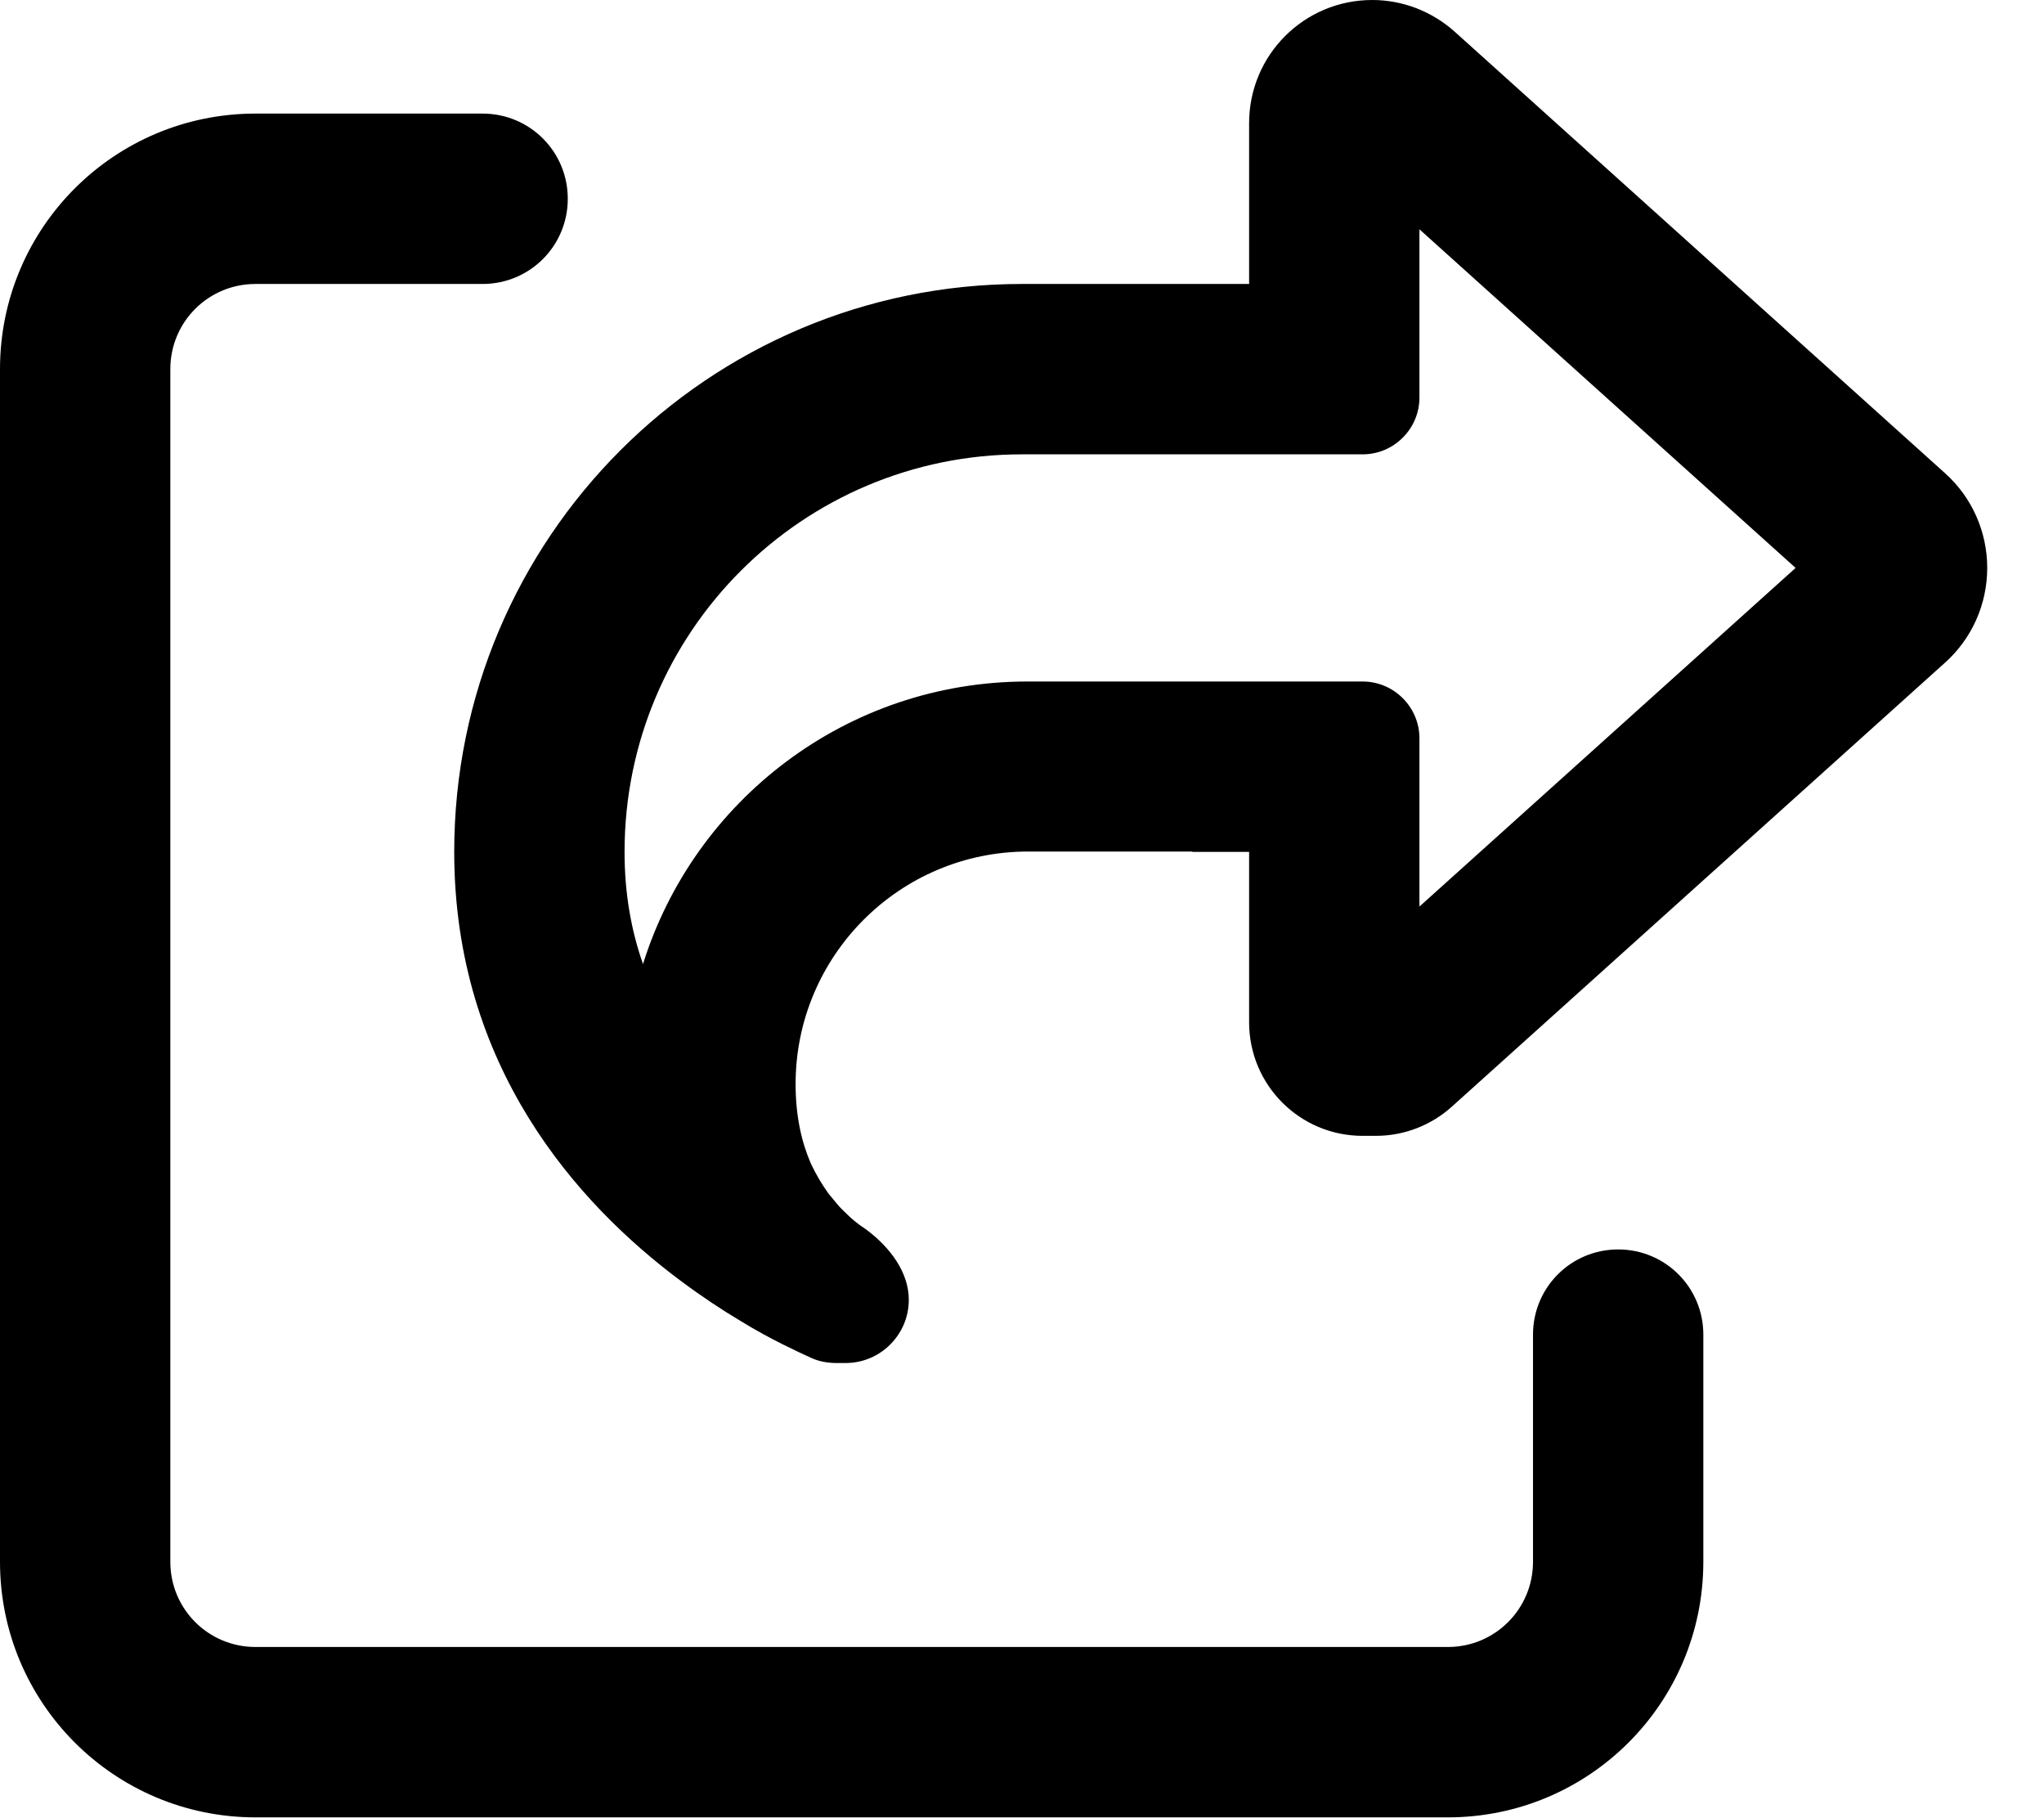
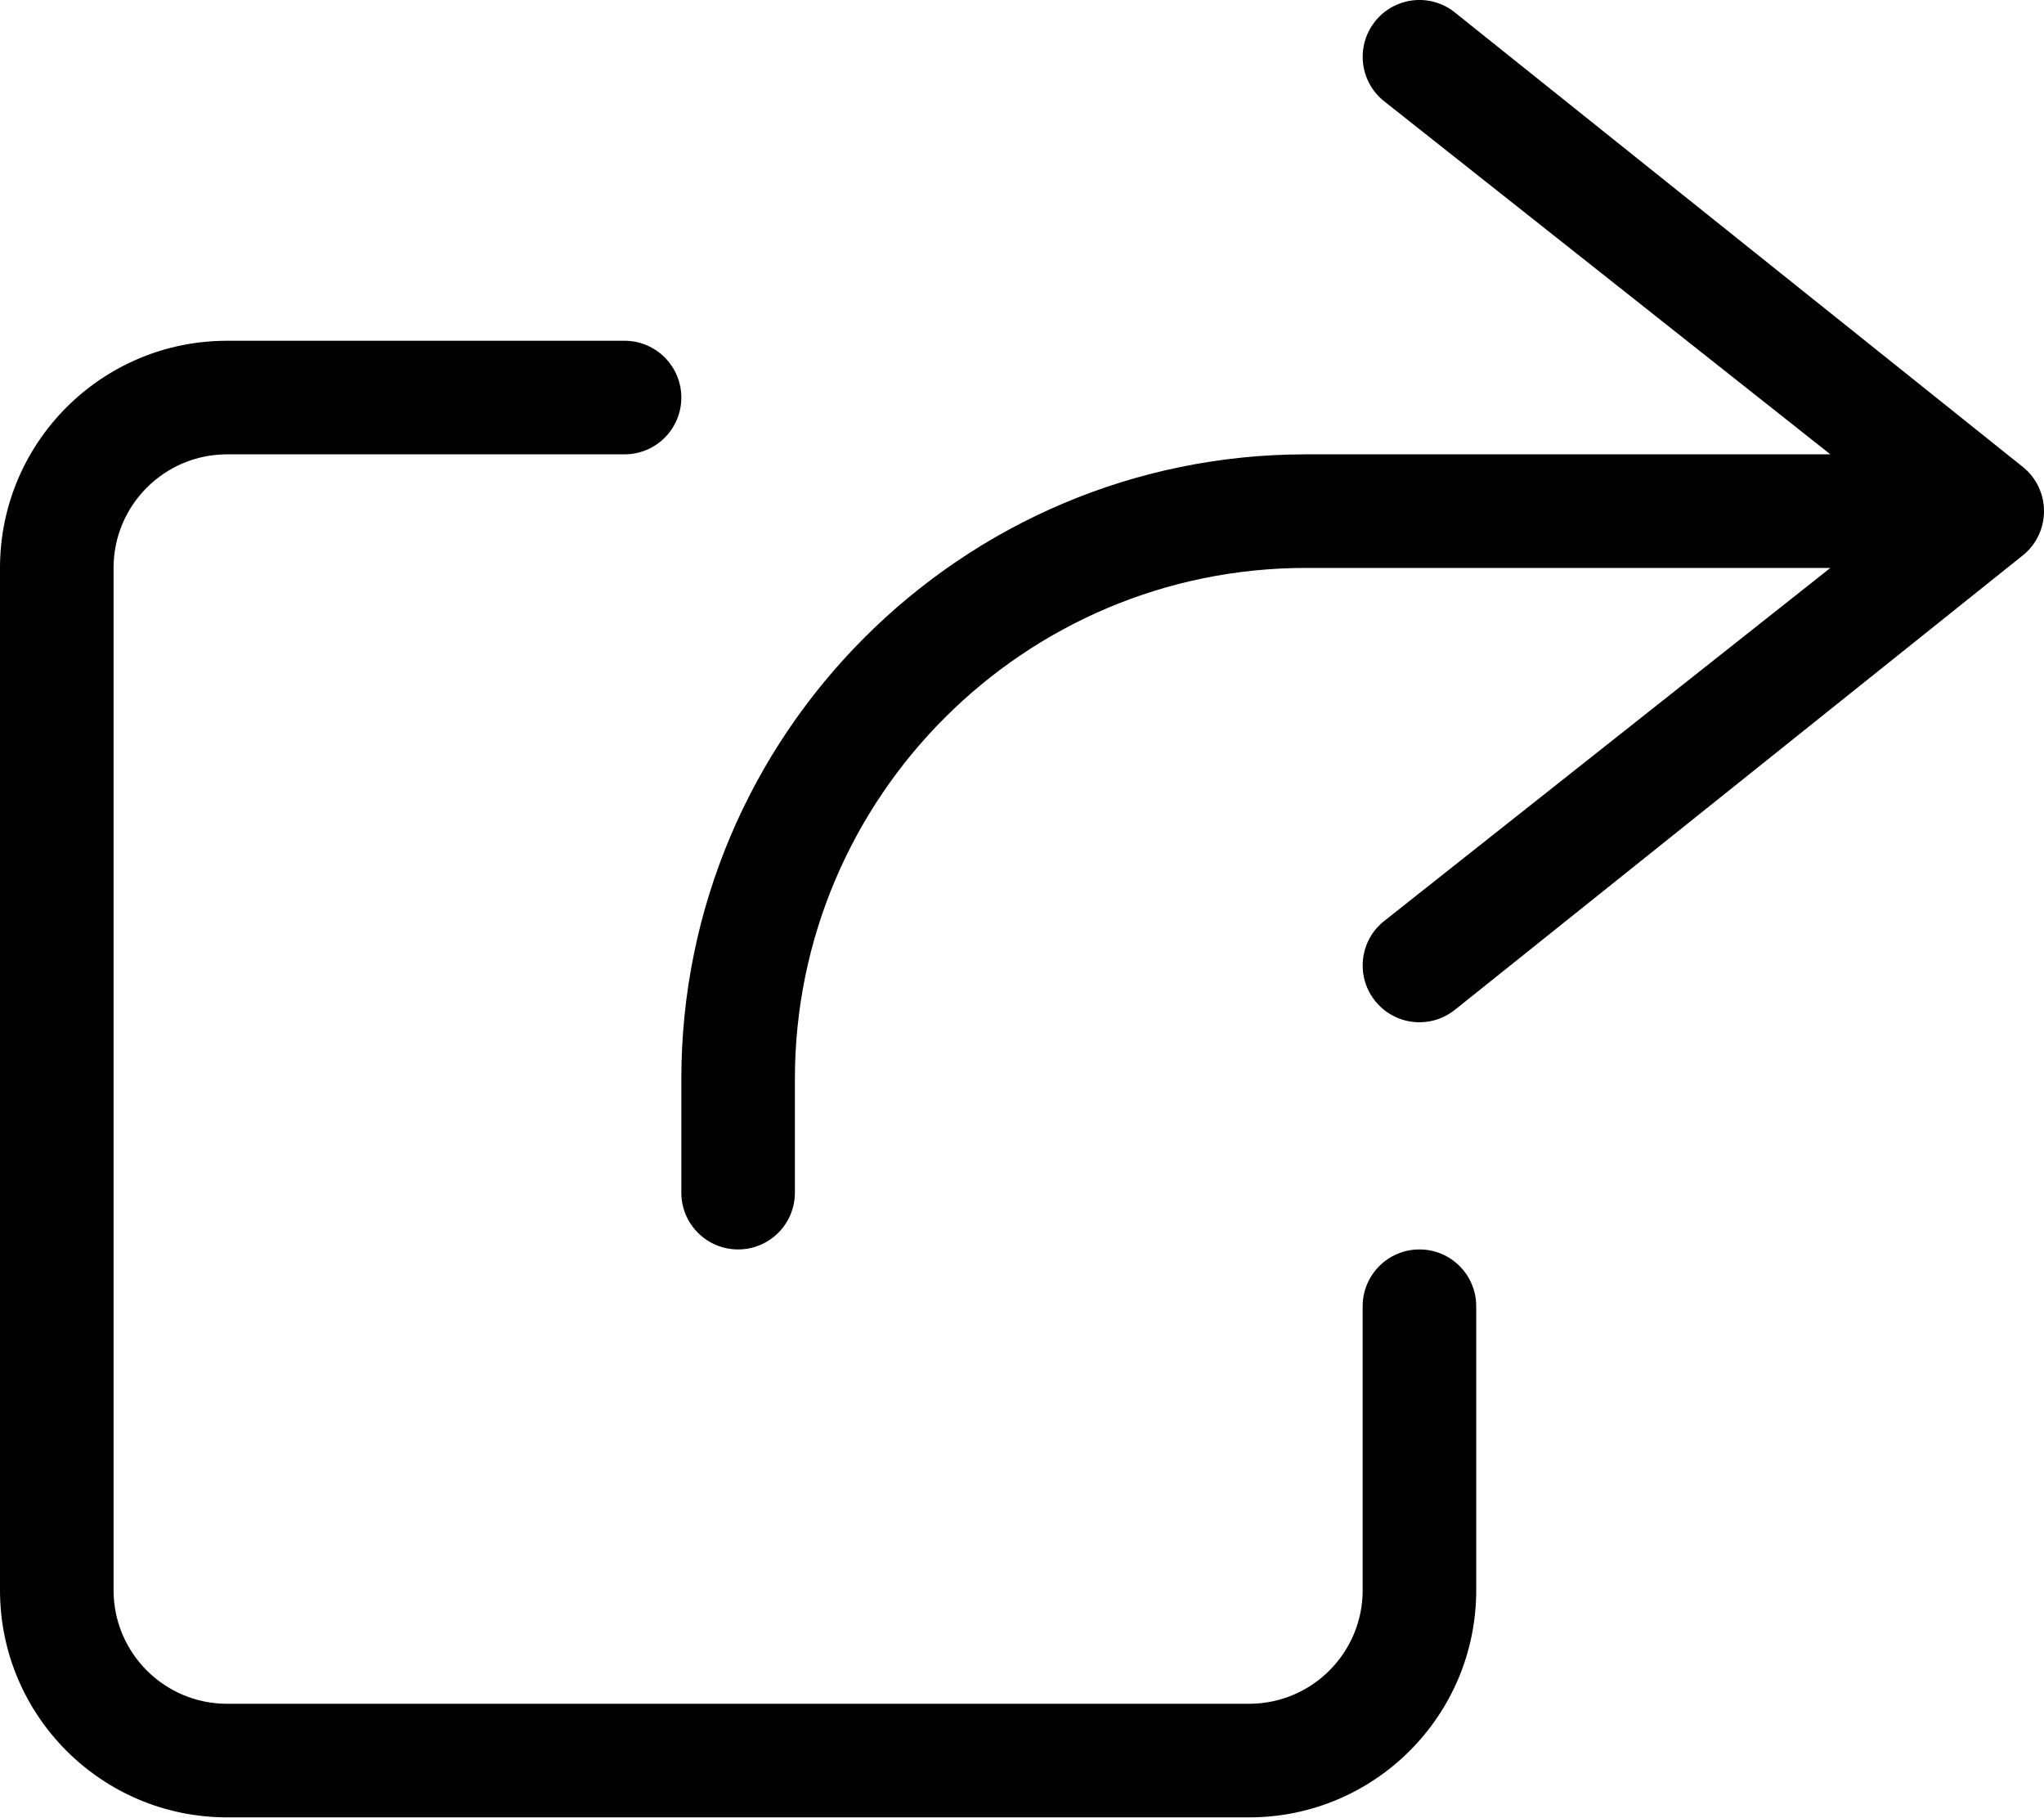
- <svg xmlns="http://www.w3.org/2000/svg" height="1em" viewBox="0 0 576 512">
-   <path d="M400 255.4V240 208c0-8.8-7.2-16-16-16H352 336 289.5c-50.9 0-93.9 33.5-108.3 79.6c-3.3-9.4-5.2-19.8-5.2-31.6c0-61.9 50.1-112 112-112h48 16 32c8.8 0 16-7.2 16-16V80 64.6L506 160 400 255.4zM336 240h16v48c0 17.7 14.3 32 32 32h3.7c7.9 0 15.5-2.9 21.4-8.2l139-125.1c7.6-6.8 11.9-16.5 11.9-26.7s-4.3-19.9-11.9-26.7L409.9 8.9C403.5 3.2 395.3 0 386.7 0C367.5 0 352 15.5 352 34.7V80H336 304 288c-88.4 0-160 71.6-160 160c0 60.4 34.6 99.1 63.9 120.9c5.9 4.4 11.5 8.1 16.7 11.2c4.4 2.7 8.5 4.9 11.9 6.6c3.4 1.7 6.2 3 8.2 3.9c2.2 1 4.6 1.4 7.1 1.4h2.5c9.8 0 17.8-8 17.8-17.8c0-7.8-5.3-14.7-11.6-19.5l0 0c-.4-.3-.7-.5-1.1-.8c-1.7-1.1-3.4-2.5-5-4.1c-.8-.8-1.7-1.6-2.5-2.6s-1.6-1.9-2.4-2.9c-1.8-2.5-3.5-5.3-5-8.5c-2.6-6-4.3-13.3-4.3-22.4c0-36.1 29.3-65.5 65.5-65.5H304h32zM72 32C32.2 32 0 64.2 0 104V440c0 39.8 32.2 72 72 72H408c39.8 0 72-32.2 72-72V376c0-13.3-10.7-24-24-24s-24 10.7-24 24v64c0 13.3-10.7 24-24 24H72c-13.3 0-24-10.7-24-24V104c0-13.3 10.7-24 24-24h64c13.3 0 24-10.7 24-24s-10.7-24-24-24H72z" />
+ <svg xmlns="http://www.w3.org/2000/svg" viewBox="0 0 576 512">
+   <path d="M400 352C391.164 352 384 359.164 384 368V448C384 465.672 369.674 480 352 480H64C46.328 480 32 465.672 32 448V160C32 142.328 46.328 128 64 128H176C184.838 128 192 120.836 192 112S184.838 96 176 96H64C28.654 96 0 124.656 0 160V448C0 483.344 28.654 512 64 512H352C387.348 512 416 483.344 416 448V368C416 359.164 408.838 352 400 352ZM570.25 131.719L410.25 3.723C403.5 -1.934 393.406 -1.059 387.719 5.754C382.062 12.535 382.969 22.629 389.75 28.285L515.801 128H368C270.969 128 192 206.969 192 304V336C192 344.844 199.156 352 208 352S224 344.844 224 336V304C224 224.594 288.594 160 368 160H515.801L389.75 259.719C382.969 265.375 382.062 275.469 387.719 282.25C390.875 286.031 395.438 288 400 288C403.625 288 407.25 286.781 410.25 284.281L570.25 156.281C573.906 153.25 576 148.75 576 144S573.906 134.75 570.25 131.719Z" />
</svg>
